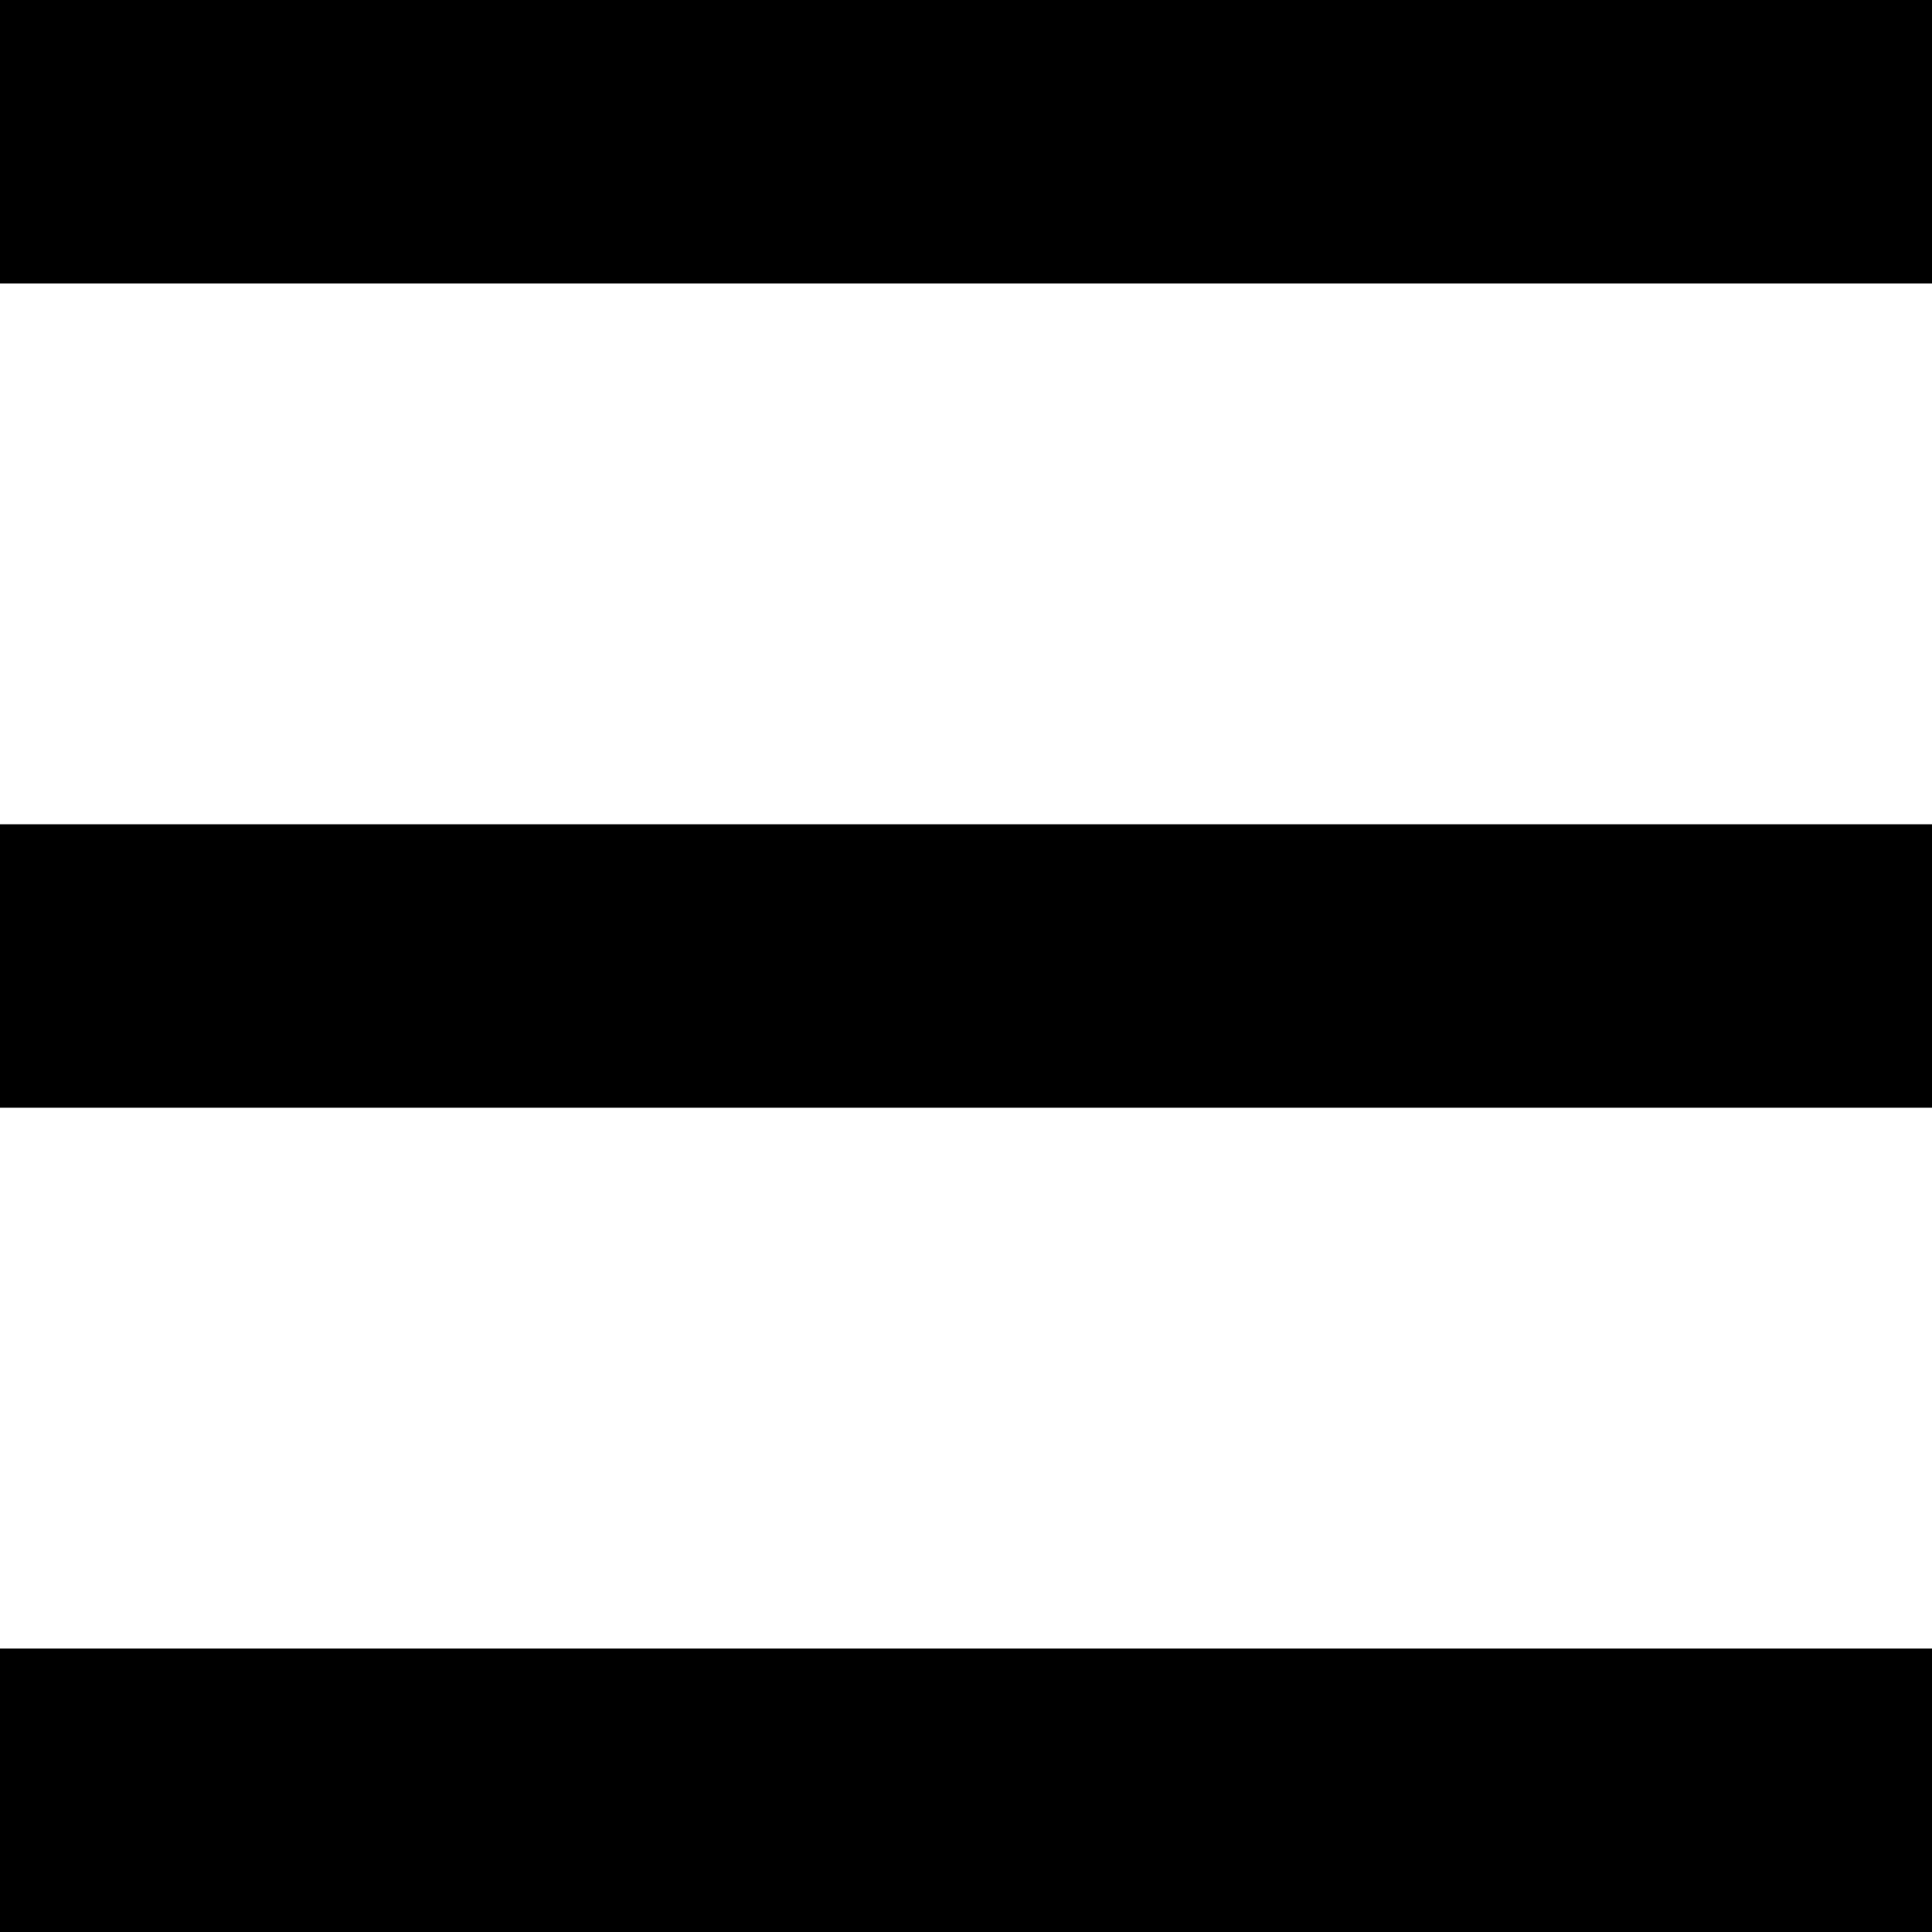
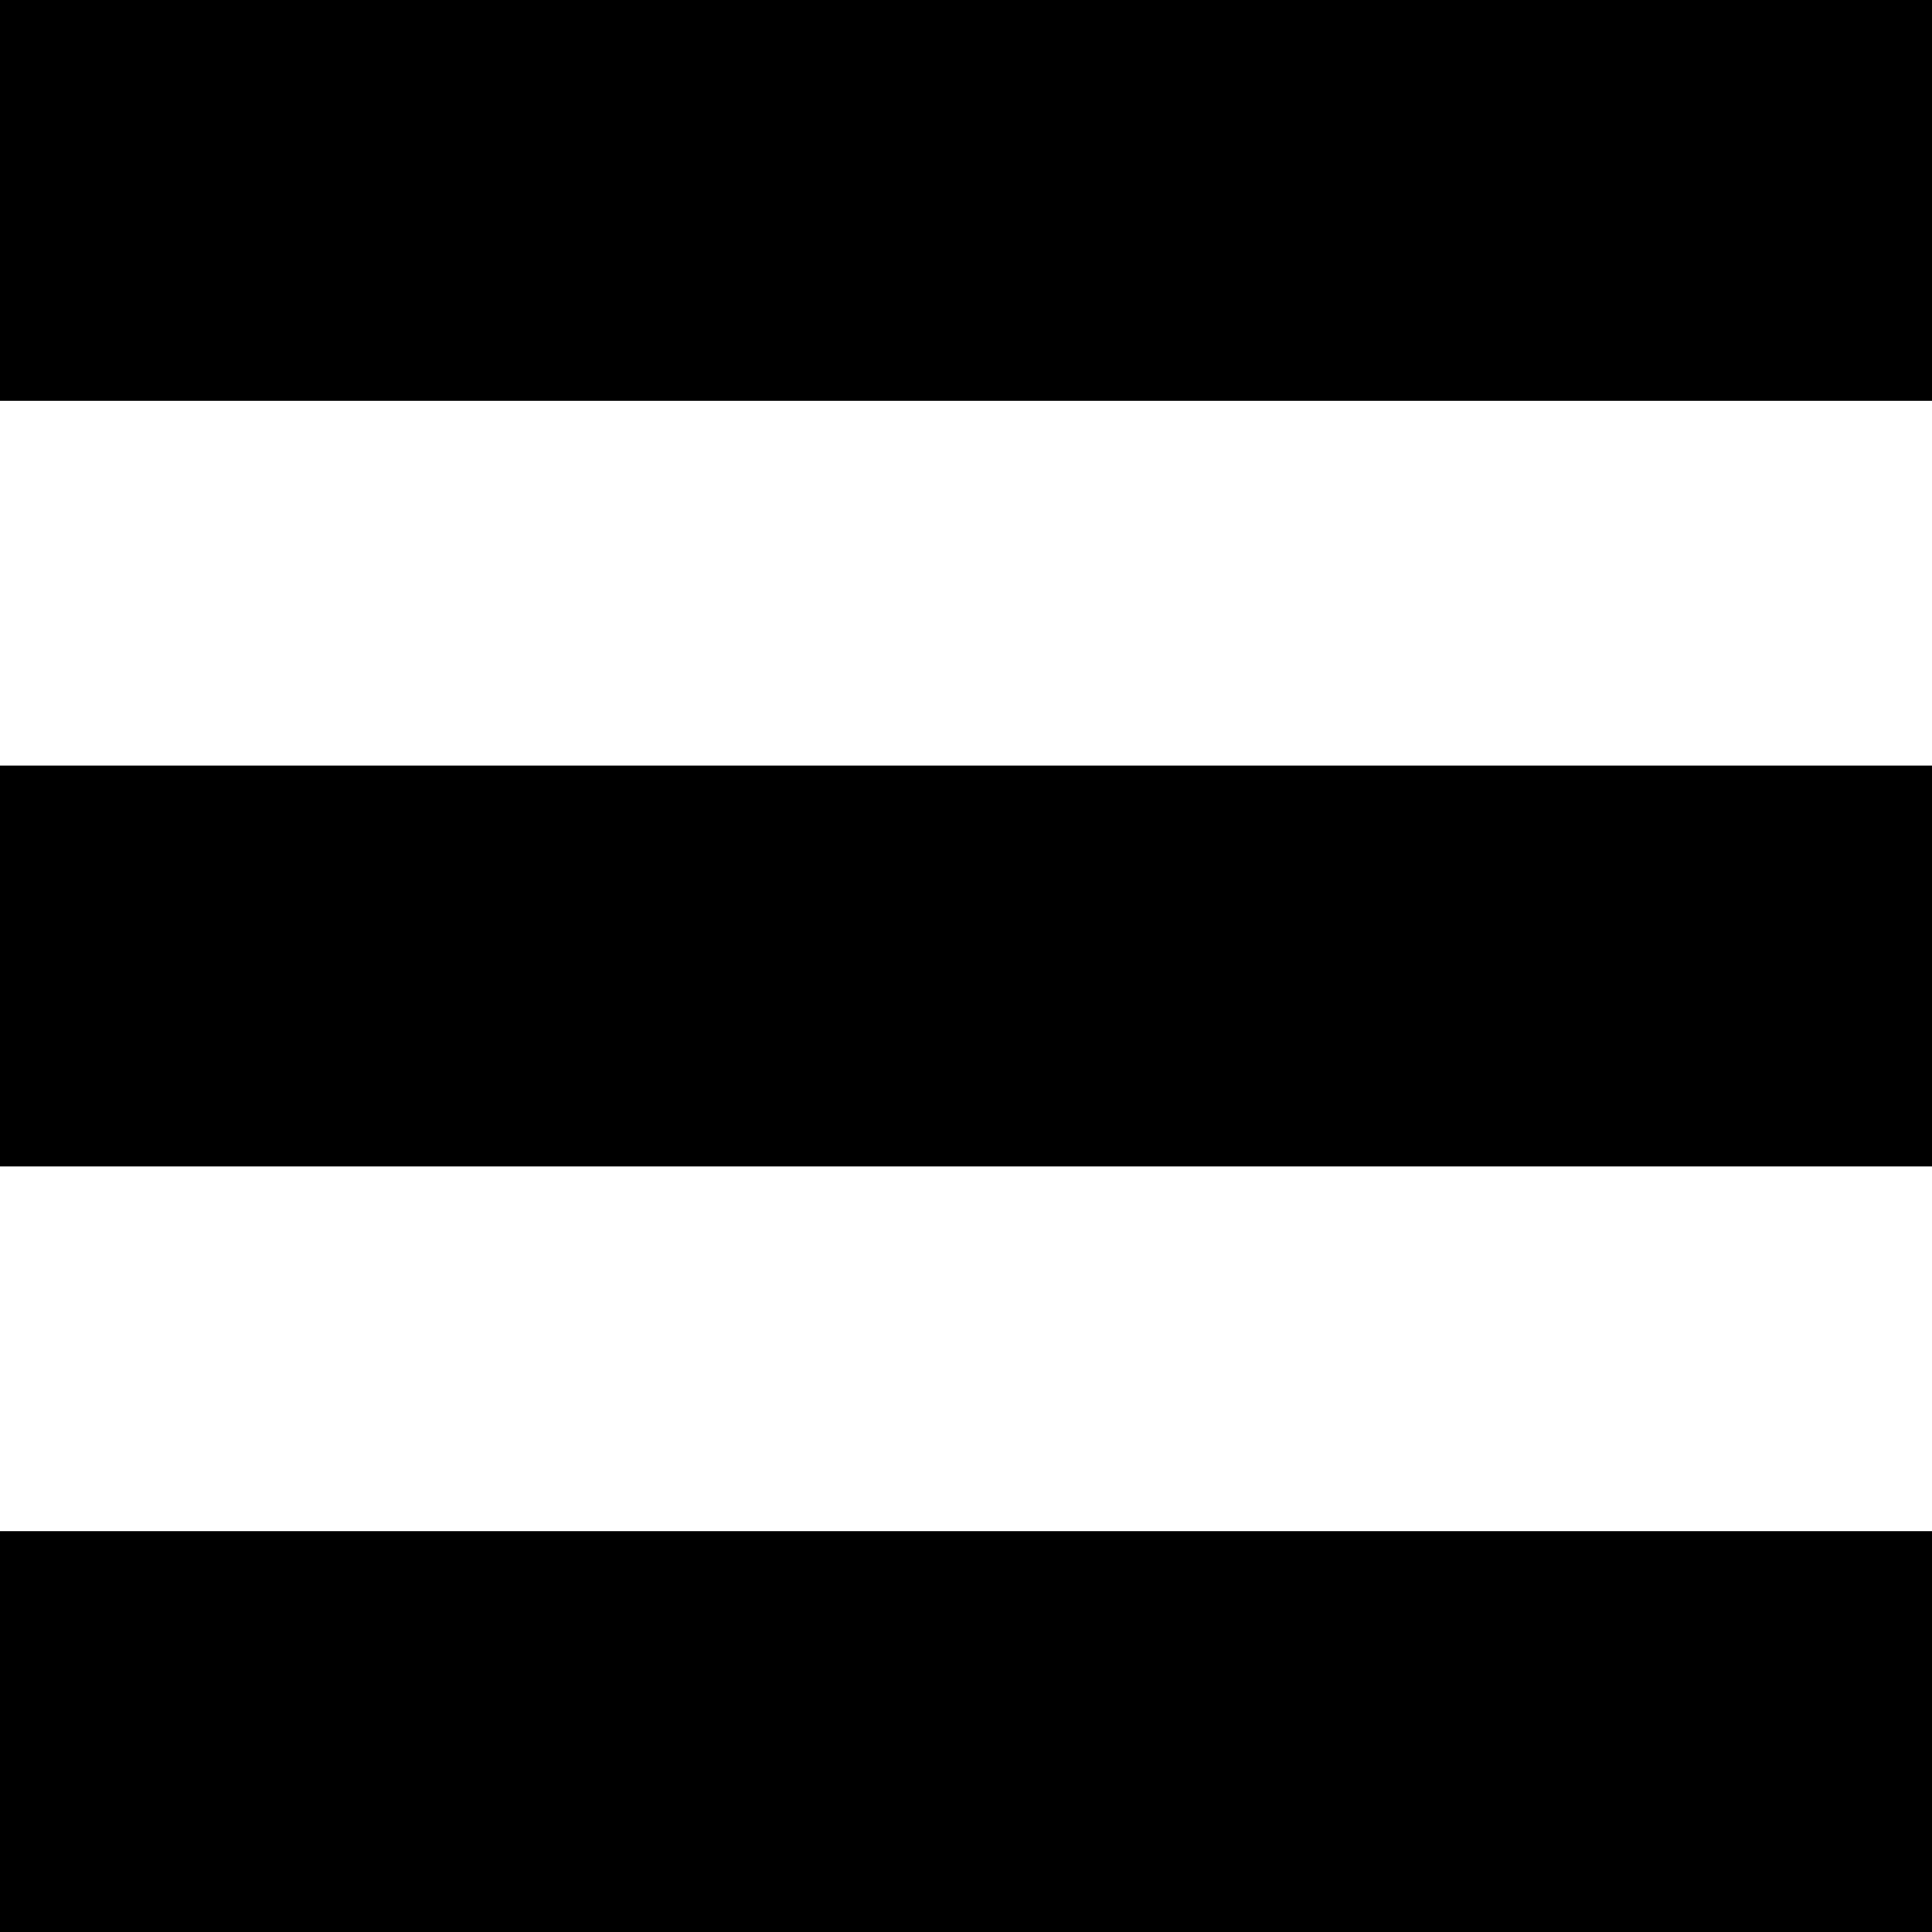
- <svg xmlns="http://www.w3.org/2000/svg" version="1.1" id="Layer_1" x="0px" y="0px" width="400px" height="400px" viewBox="0 0 400 400" enable-background="new 0 0 400 400" xml:space="preserve">
-   <polygon points="400,58.683 194.787,58.683 0,58.683 0,0 400,0 " />
-   <polygon points="400,400 0,400 0,341.316 175.783,341.316 400,341.316 " />
-   <polygon points="400,229.342 0,229.342 0,170.658 221.031,170.658 400,170.658 " />
+ <svg xmlns="http://www.w3.org/2000/svg" version="1.1" x="0px" y="0px" width="400px" height="400px" viewBox="0 0 400 400" enable-background="new 0 0 400 400" xml:space="preserve">
+   <g id="Layer_1">
+     <path d="M0,0h400v83H0 M0,158.5h400v83H0 M0,317h400v83H0" />
+   </g>
</svg>
